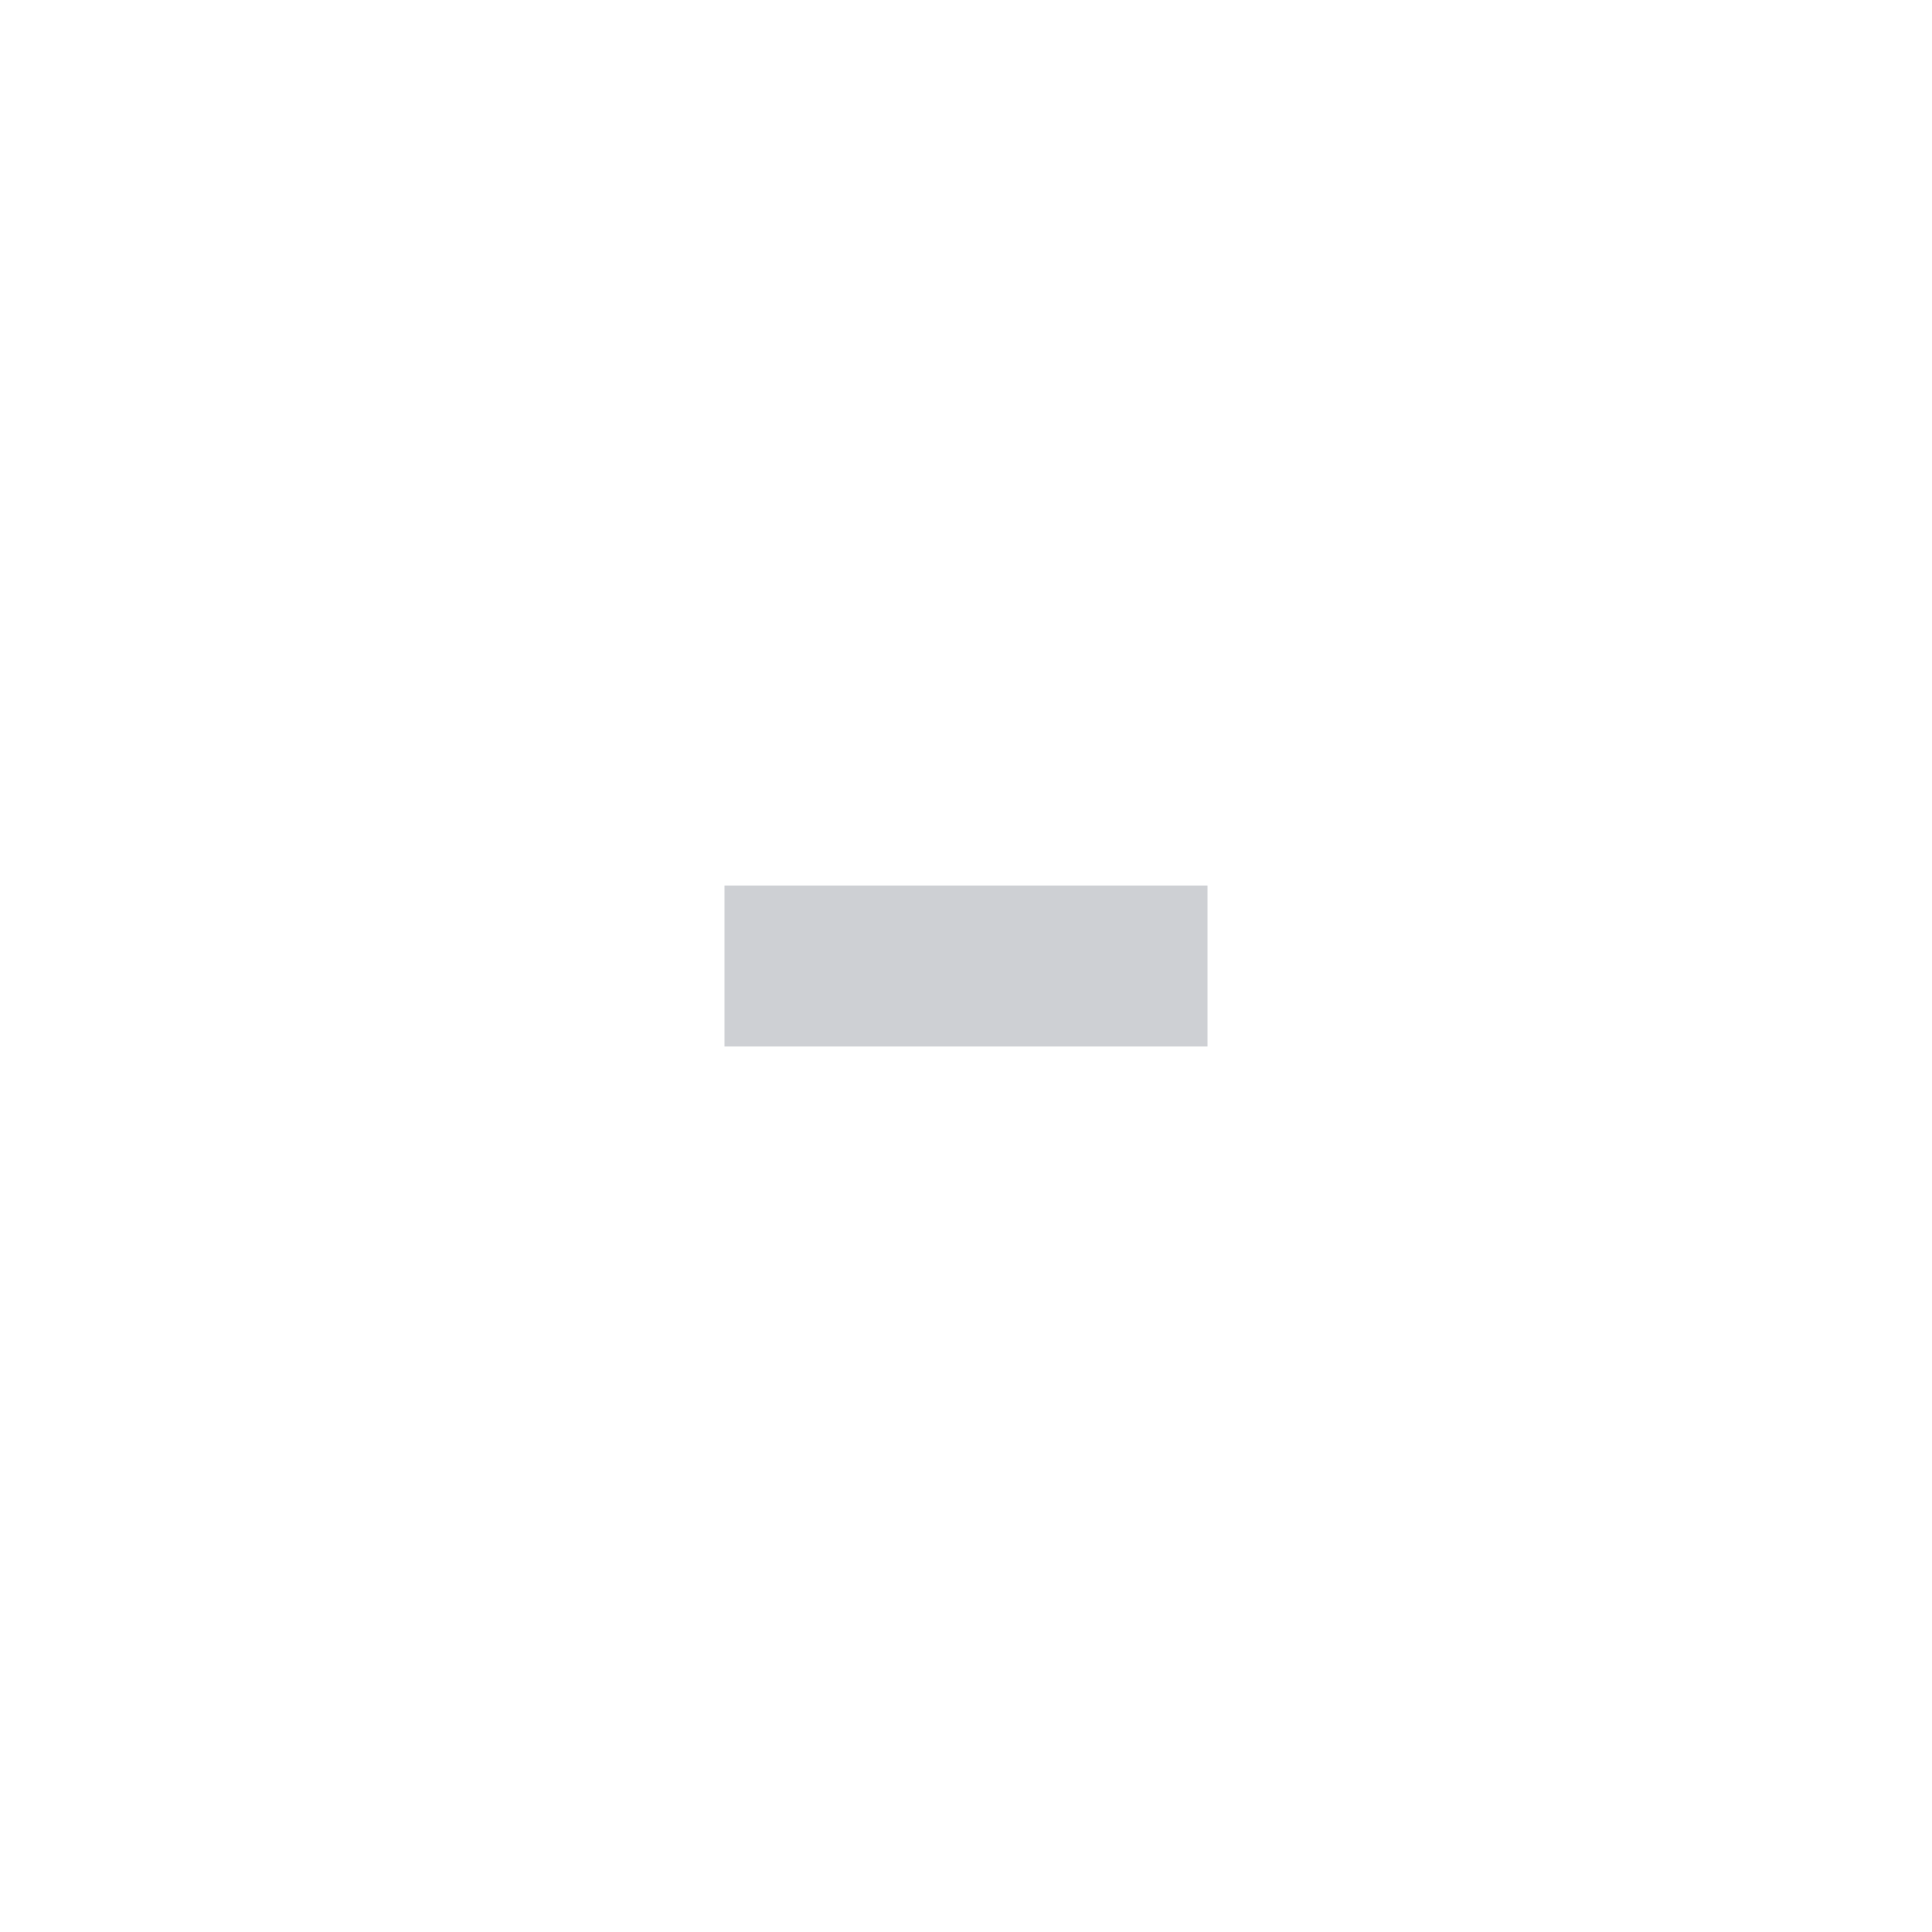
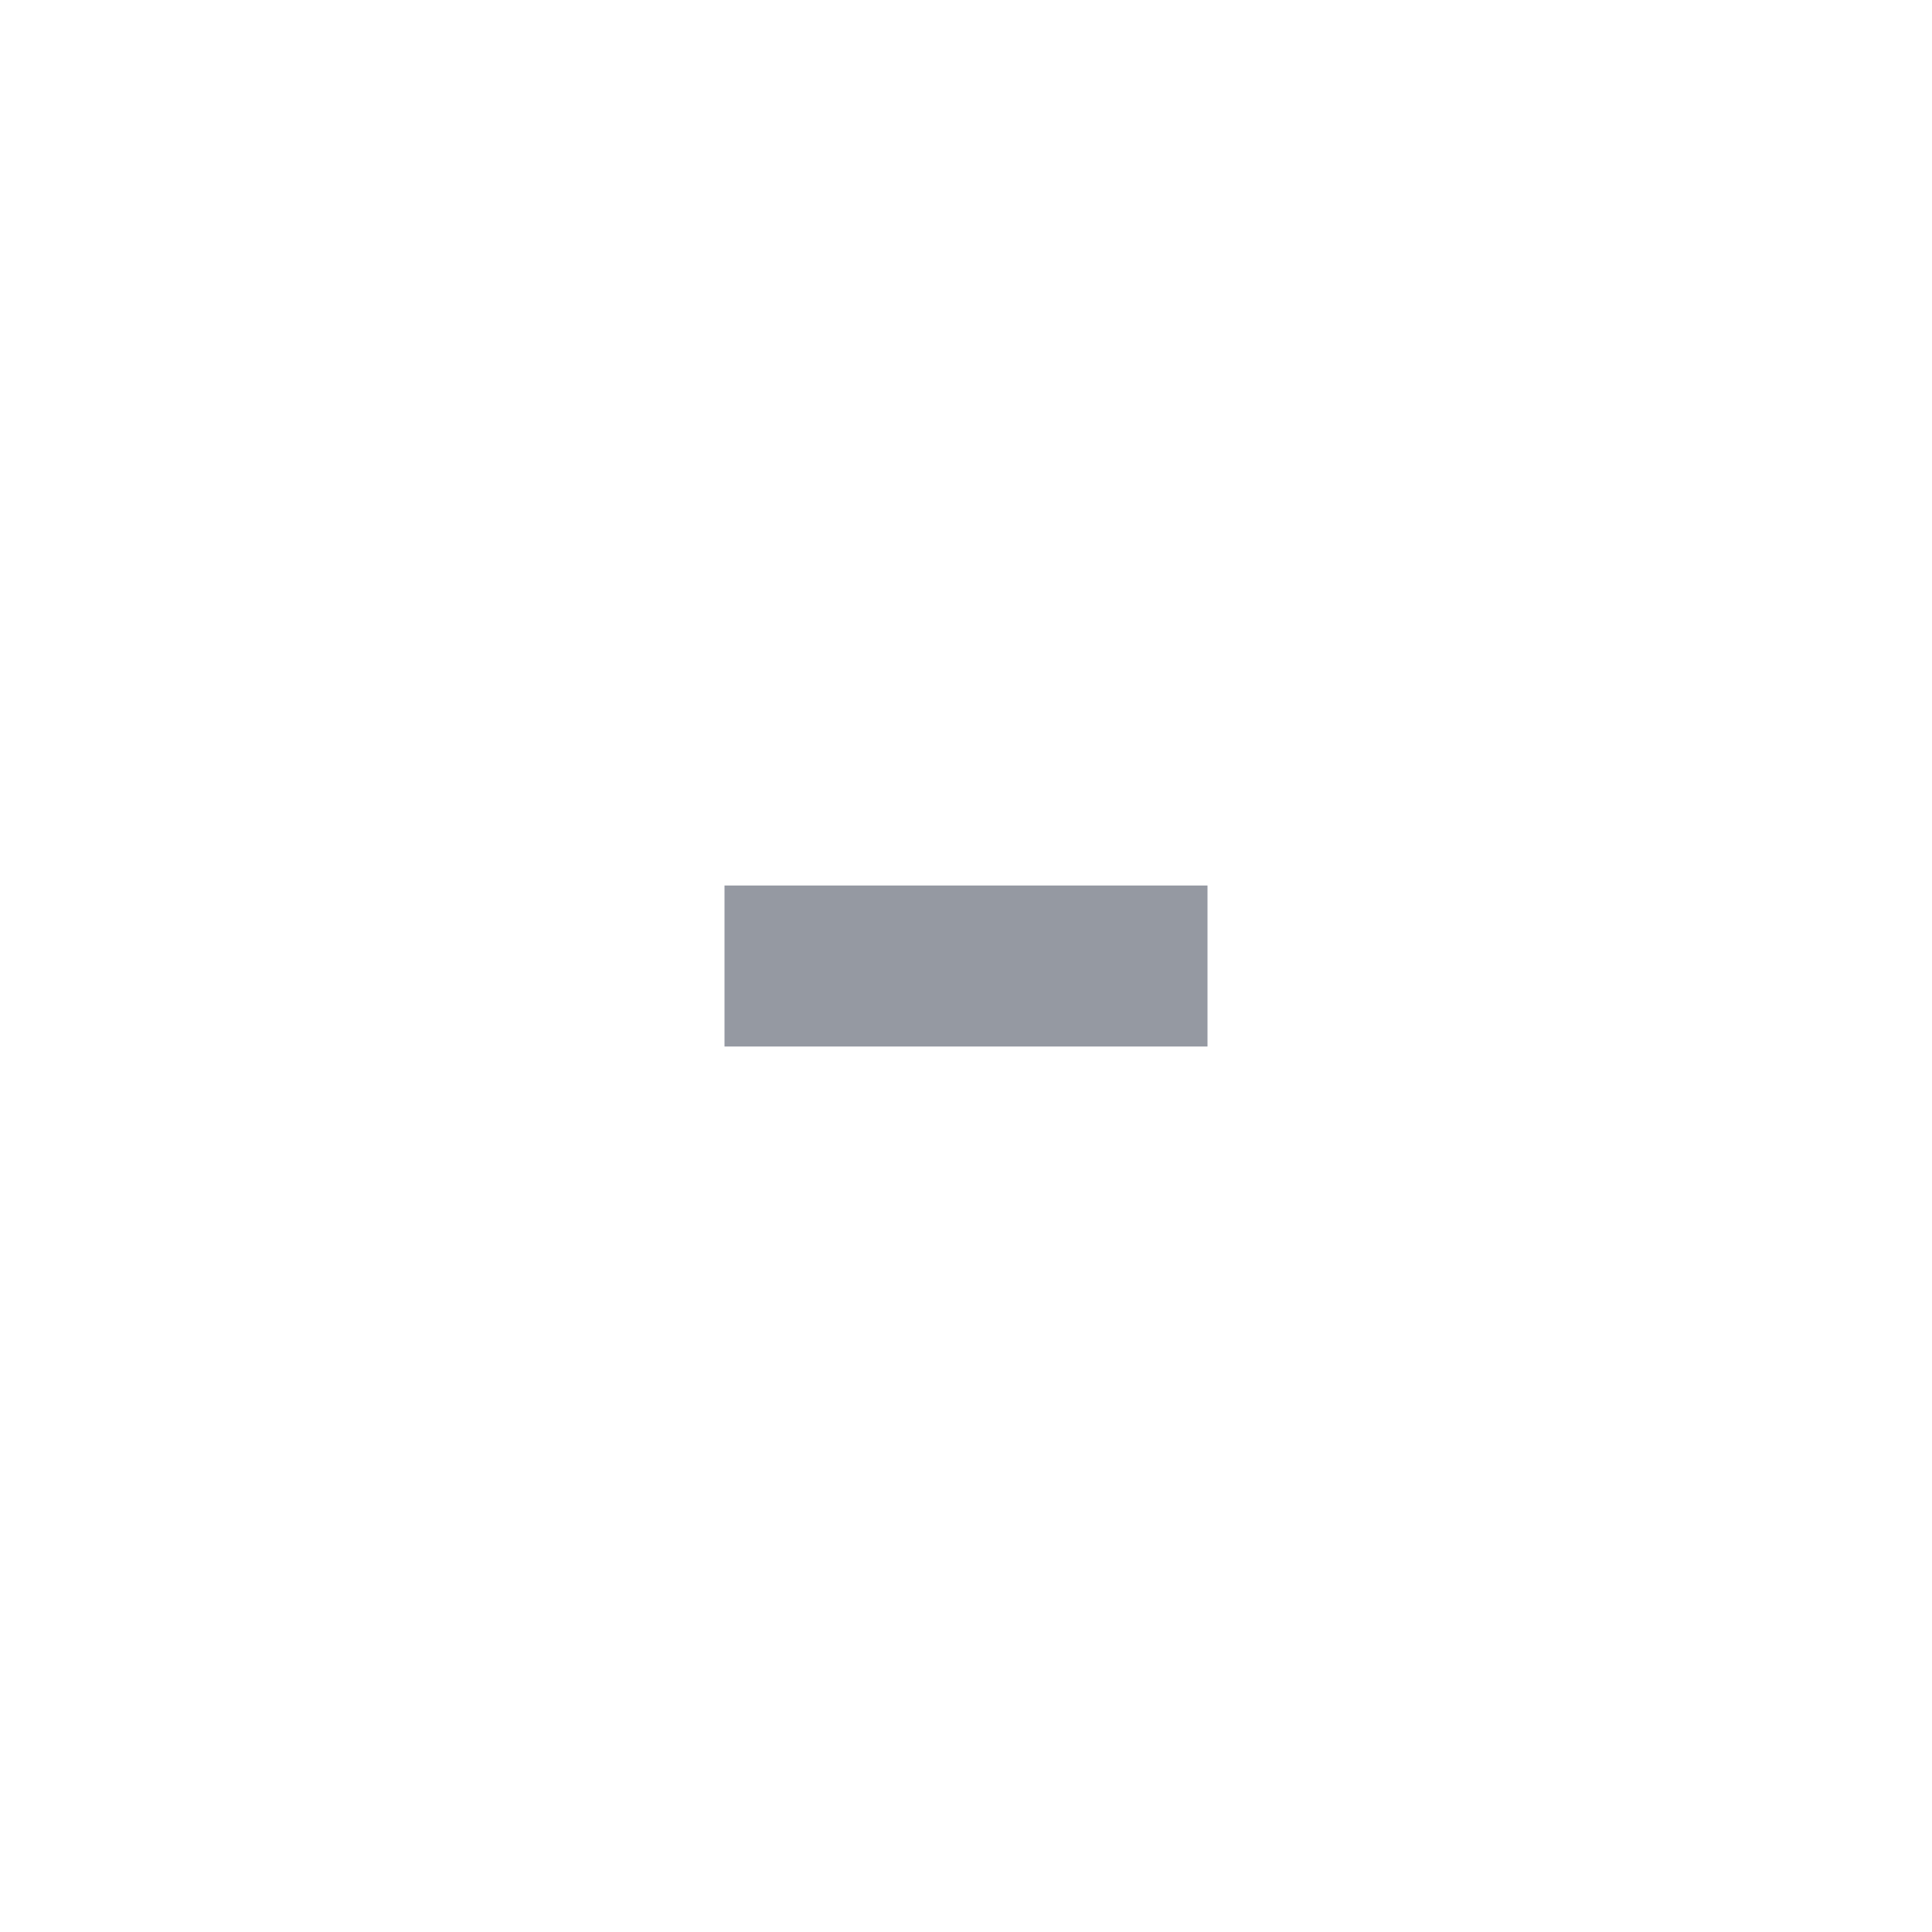
<svg xmlns="http://www.w3.org/2000/svg" width="24" height="24" id="svg4306" version="1.1" style="enable-background:new">
  <defs id="defs4308">
    <linearGradient id="linearGradient3770">
      <stop style="stop-color:#000000;stop-opacity:0.628;" offset="0" id="stop3772" />
      <stop style="stop-color:#000000;stop-opacity:0.498;" offset="1" id="stop3774" />
    </linearGradient>
    <linearGradient id="linearGradient4882">
      <stop style="stop-color:#ffffff;stop-opacity:1;" offset="0" id="stop4884" />
      <stop style="stop-color:#ffffff;stop-opacity:0;" offset="1" id="stop4886" />
    </linearGradient>
    <linearGradient id="linearGradient3784-6">
      <stop style="stop-color:#ffffff;stop-opacity:0.216;" offset="0" id="stop3786-4" />
      <stop style="stop-color:#ffffff;stop-opacity:0;" offset="1" id="stop3788-6" />
    </linearGradient>
    <linearGradient id="linearGradient4892">
      <stop id="stop4894" offset="0" style="stop-color:#2f3a42;stop-opacity:1;" />
      <stop id="stop4896" offset="1" style="stop-color:#1d242a;stop-opacity:1;" />
    </linearGradient>
    <linearGradient id="linearGradient4882-4">
      <stop id="stop4884-9" offset="0" style="stop-color:#728495;stop-opacity:1;" />
      <stop id="stop4886-9" offset="1" style="stop-color:#617c95;stop-opacity:0;" />
    </linearGradient>
  </defs>
  <g id="layer1" transform="translate(0,-1028.362)">
-     <g style="display:inline;opacity:0.7" id="titlebutton-min-dark" transform="translate(-583,1218)">
-       <g id="g7138-6-5" style="display:inline;opacity:1" transform="translate(-781,-432.6378)">
-         <g transform="translate(-58,0)" style="display:inline;opacity:1" id="g4490-3-75-4-7">
-           <g id="g4092-0-7-0-4-9" style="display:inline" transform="translate(58,0)" />
+     <g id="titlebutton-min" transform="translate(-583,1218)" style="display:inline;opacity:0.8">
+       <g id="g7138" style="display:inline;opacity:1" transform="translate(-781,-432.6378)">
+         <g transform="translate(-58,0)" style="display:inline;opacity:1" id="g4490-3-75">
+           <g id="g4092-0-7-0" style="display:inline" transform="translate(58,0)" />
        </g>
-         <path d="m 1373,254 0,2 6,0 0,-2 z" id="rect9057-4-3-8-5" style="color:#000000;font-style:normal;font-variant:normal;font-weight:normal;font-stretch:normal;font-size:medium;line-height:normal;font-family:Sans;-inkscape-font-specification:Sans;text-indent:0;text-align:start;text-decoration:none;text-decoration-line:none;letter-spacing:normal;word-spacing:normal;text-transform:none;direction:ltr;block-progression:tb;writing-mode:lr-tb;baseline-shift:baseline;text-anchor:start;display:inline;overflow:visible;visibility:visible;opacity:1;fill:#b9bcc2;fill-opacity:1;stroke:none;stroke-width:2;marker:none;enable-background:accumulate" />
+         <path d="m 1373,254 0,2 6,0 0,-2 z" id="rect9057-4-3" style="color:#000000;font-style:normal;font-variant:normal;font-weight:normal;font-stretch:normal;font-size:medium;line-height:normal;font-family:Sans;-inkscape-font-specification:Sans;text-indent:0;text-align:start;text-decoration:none;text-decoration-line:none;letter-spacing:normal;word-spacing:normal;text-transform:none;direction:ltr;block-progression:tb;writing-mode:lr-tb;baseline-shift:baseline;text-anchor:start;display:inline;overflow:visible;visibility:visible;opacity:1;fill:#7a7f8b;fill-opacity:1;stroke:none;stroke-width:2;marker:none;enable-background:accumulate" />
      </g>
-       <rect y="-185.638" x="587" height="16" width="16" id="rect17883-32-6-9" style="display:inline;opacity:1;fill:none;fill-opacity:1;stroke:none;stroke-width:1;stroke-linecap:butt;stroke-linejoin:miter;stroke-miterlimit:4;stroke-dasharray:none;stroke-dashoffset:0;stroke-opacity:0" />
+       <rect y="-185.638" x="587" height="16" width="16" id="rect17883-32" style="display:inline;opacity:1;fill:none;fill-opacity:1;stroke:none;stroke-width:1;stroke-linecap:butt;stroke-linejoin:miter;stroke-miterlimit:4;stroke-dasharray:none;stroke-dashoffset:0;stroke-opacity:0" />
    </g>
  </g>
</svg>
